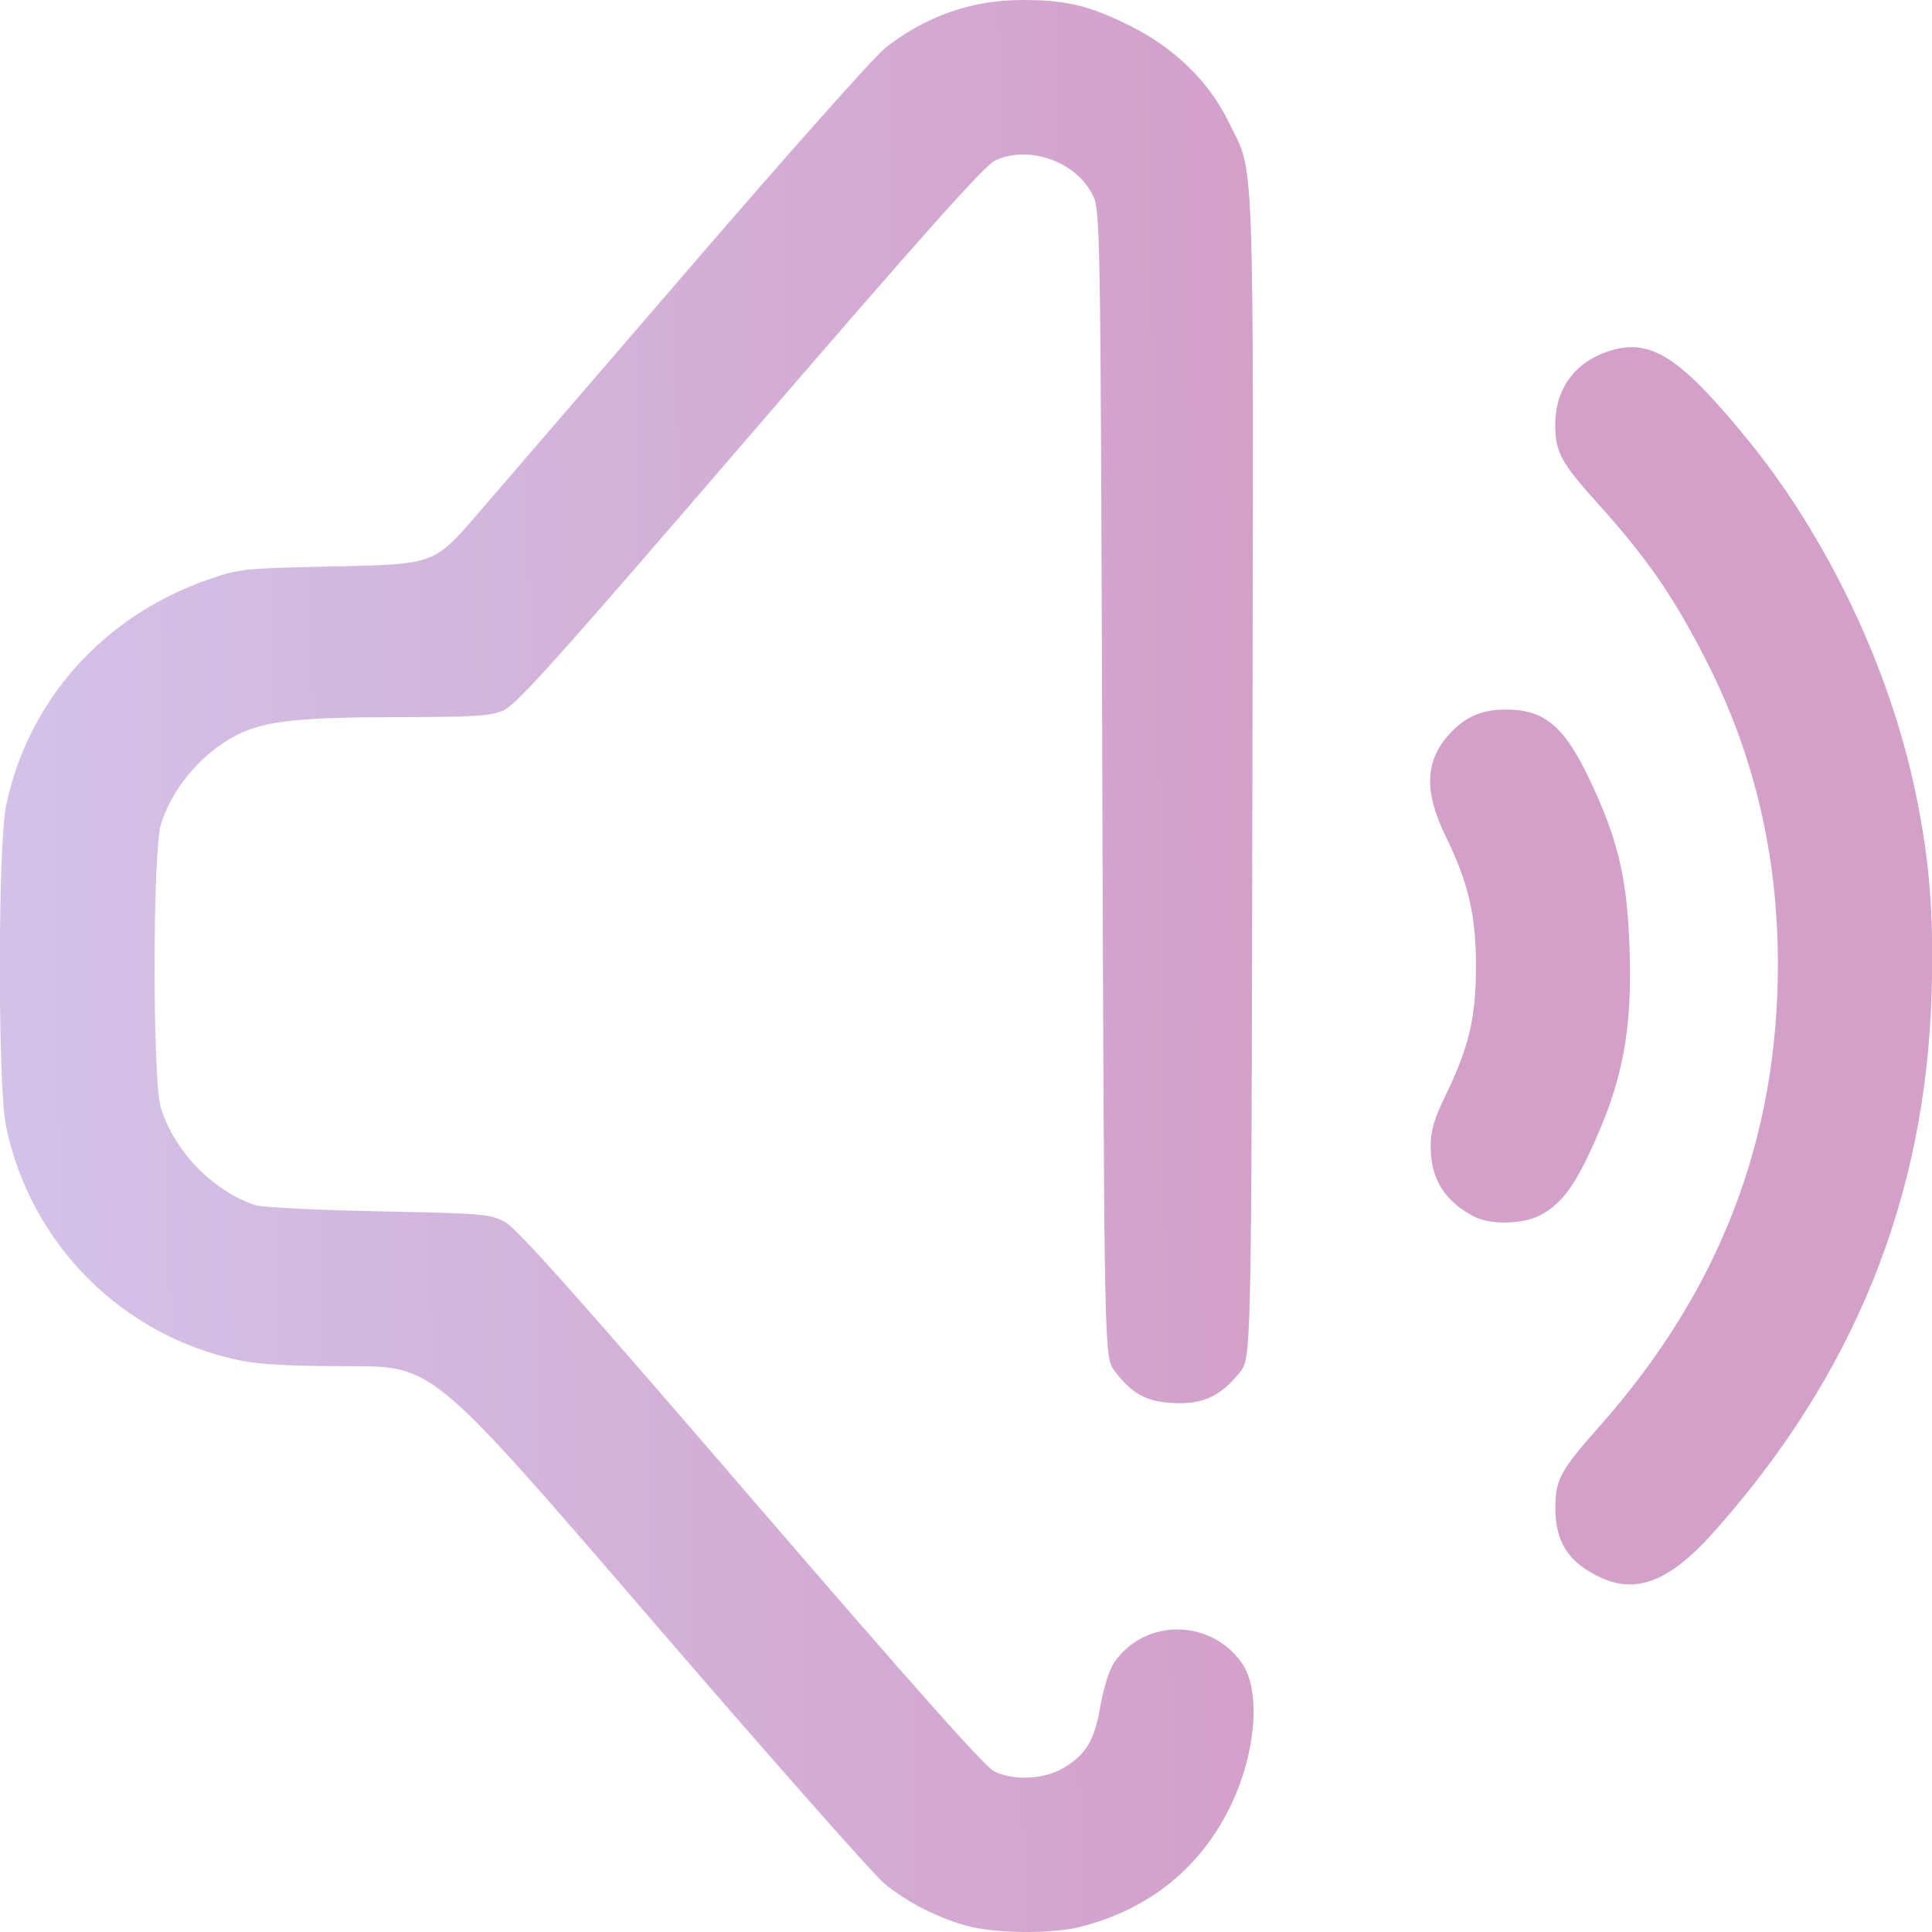
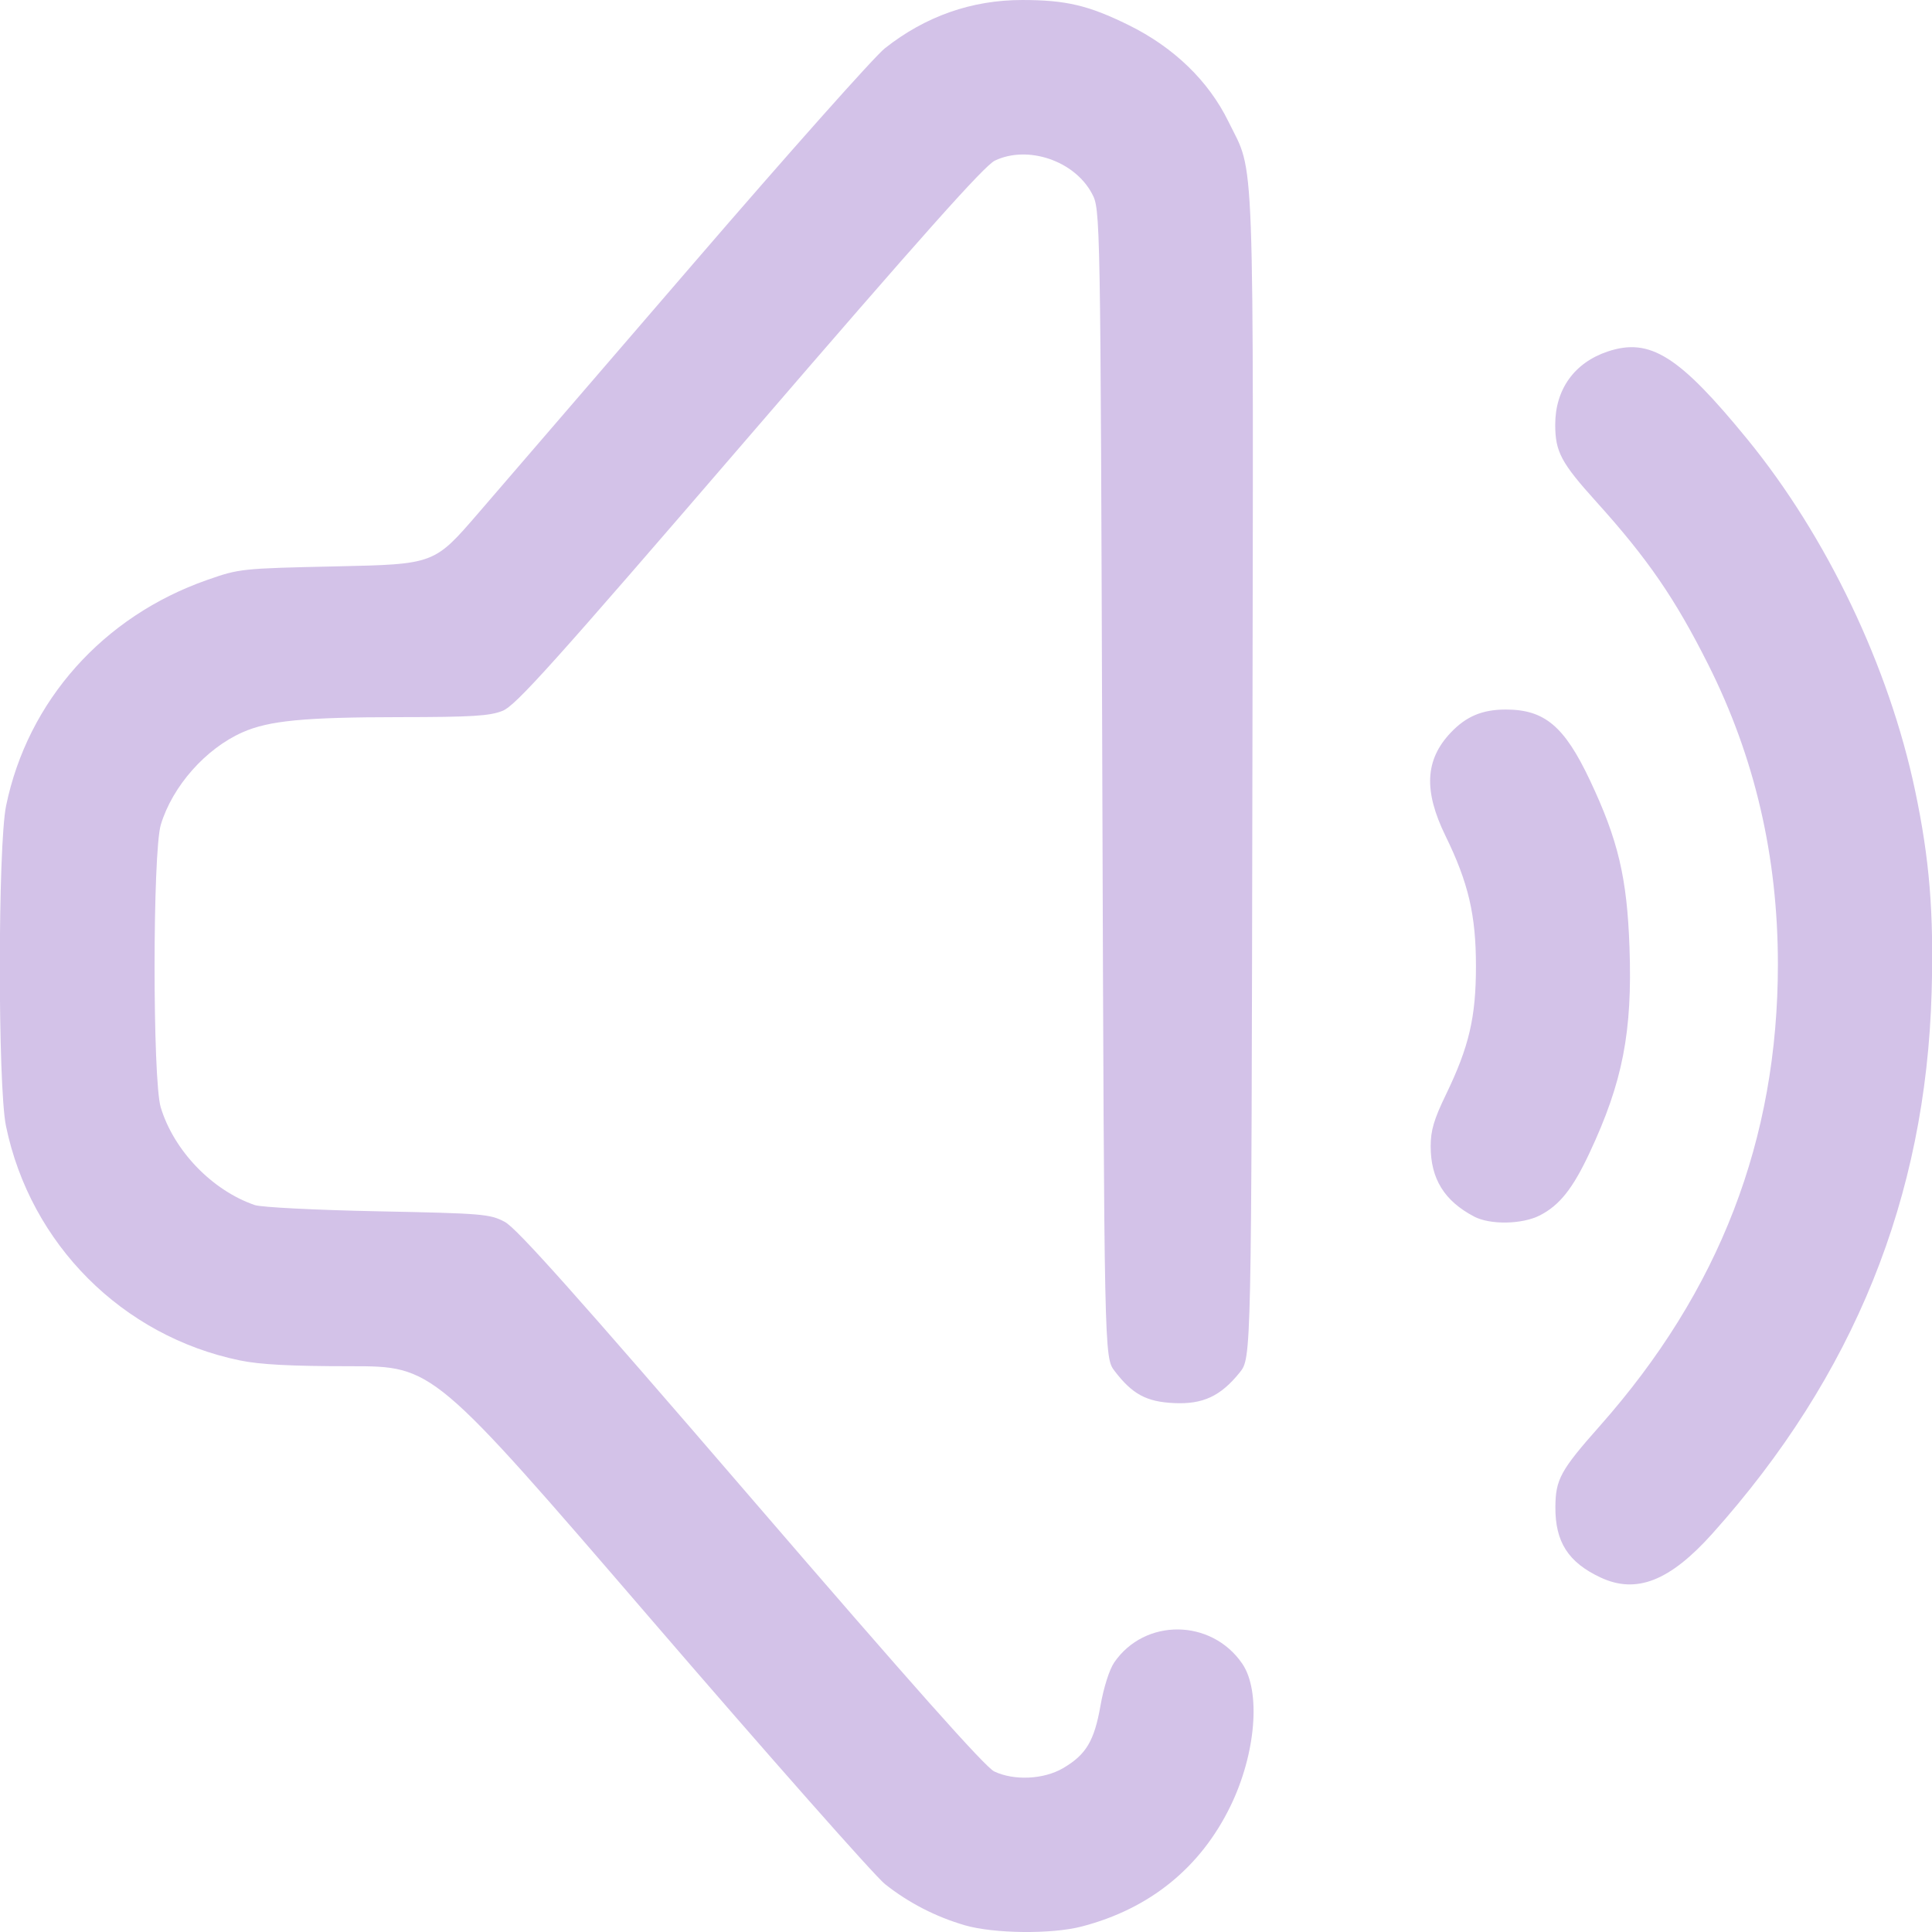
<svg xmlns="http://www.w3.org/2000/svg" xmlns:xlink="http://www.w3.org/1999/xlink" width="512" height="512" viewBox="0 0 135.467 135.467" version="1.1" id="svg1" xml:space="preserve">
  <defs id="defs1">
    <linearGradient id="linearGradient2">
      <stop style="stop-color:#d3c2e8;stop-opacity:1;" offset="0" id="stop2" />
-       <stop style="stop-color:#d3a0ca;stop-opacity:1" offset="1" id="stop3" />
+       <stop style="stop-color:#d3c2e8;stop-opacity:1" offset="1" id="stop3" />
    </linearGradient>
    <linearGradient xlink:href="#linearGradient2" id="linearGradient3" x1="34.836" y1="202.761" x2="128.478" y2="201.471" gradientUnits="userSpaceOnUse" gradientTransform="translate(-4.413462,-84.89423)" />
  </defs>
  <g id="layer1" transform="matrix(0.9376617,0,0,0.9376617,-28.53473,-44.16897)">
    <path style="fill:url(#linearGradient3);fill-opacity:1" d="m 102.562,191.069 c -2.166,-0.632 -4.182,-1.671 -5.943,-3.064 -0.767,-0.607 -8.685,-9.57 -17.596,-19.919 -16.202,-18.816 -16.202,-18.816 -22.378,-18.816 -4.46,0 -6.76,-0.121 -8.278,-0.434 -8.794,-1.816 -15.665,-8.703 -17.488,-17.526 -0.619,-2.996 -0.611,-20.951 0.01,-23.959 1.618,-7.832 7.249,-14.154 15.032,-16.877 2.425,-0.848 2.542,-0.861 9.719,-1.017 7.264,-0.159 7.264,-0.159 10.55,-3.969 1.807,-2.095 9.07,-10.524 16.14,-18.731 7.07,-8.207 13.492,-15.425 14.271,-16.04 3.03,-2.395 6.488,-3.611 10.267,-3.611 3.271,0 4.962,0.398 7.95,1.869 3.393,1.67 5.988,4.179 7.479,7.229 1.988,4.066 1.868,0.77 1.787,48.96 -0.073,43.489 -0.073,43.489 -0.947,44.574 -1.43,1.776 -2.754,2.392 -4.918,2.289 -2.065,-0.098 -3.115,-0.666 -4.439,-2.402 -0.775,-1.017 -0.775,-1.017 -0.917,-43.936 -0.141,-42.92 -0.141,-42.92 -0.782,-44.119 -1.307,-2.447 -4.786,-3.626 -7.251,-2.456 -0.786,0.373 -5.425,5.577 -18.356,20.592 -14.764,17.144 -17.474,20.161 -18.464,20.557 -0.96,0.384 -2.298,0.466 -7.717,0.47 -7.12,0.006 -9.751,0.26 -11.724,1.133 -2.755,1.219 -5.237,4.024 -6.11,6.905 -0.62,2.046 -0.626,19.103 -0.007,21.143 0.982,3.238 3.839,6.207 7.028,7.304 0.486,0.167 4.546,0.373 9.196,0.467 7.871,0.158 8.39,0.201 9.502,0.791 0.894,0.474 5.312,5.425 18.405,20.63 12.053,13.997 17.519,20.145 18.198,20.467 1.485,0.705 3.704,0.599 5.146,-0.246 1.725,-1.011 2.333,-2.03 2.801,-4.69 0.236,-1.343 0.665,-2.691 1.022,-3.212 2.282,-3.33 7.264,-3.286 9.574,0.085 1.409,2.057 1.026,6.729 -0.872,10.64 -2.24,4.615 -6.045,7.698 -11.13,9.018 -2.261,0.587 -6.578,0.539 -8.76,-0.097 z m 47.56,-26 c -2.417,-1.128 -3.399,-2.661 -3.38,-5.275 0.015,-2.064 0.387,-2.744 3.316,-6.049 8.955,-10.105 13.323,-21.427 13.323,-34.533 0,-8.054 -1.723,-15.47 -5.204,-22.402 -2.485,-4.947 -4.527,-7.918 -8.363,-12.169 -2.648,-2.934 -3.084,-3.751 -3.084,-5.783 0,-2.636 1.433,-4.634 3.923,-5.467 3.158,-1.058 5.336,0.31 10.438,6.553 5.953,7.285 10.6,17.018 12.552,26.287 1.075,5.104 1.402,9.094 1.235,15.053 -0.432,15.378 -5.814,28.68 -16.382,40.487 -3.19,3.563 -5.694,4.55 -8.373,3.299 z m -9.46,-26.992 c -2.226,-1.171 -3.246,-2.822 -3.246,-5.253 0,-1.182 0.245,-2.013 1.14,-3.863 1.732,-3.582 2.246,-5.781 2.246,-9.607 0,-3.825 -0.563,-6.235 -2.278,-9.744 -1.646,-3.369 -1.529,-5.689 0.39,-7.716 1.156,-1.222 2.366,-1.73 4.118,-1.73 2.902,0 4.381,1.243 6.292,5.287 2.11,4.466 2.777,7.281 2.96,12.493 0.223,6.335 -0.505,10.076 -2.992,15.381 -1.253,2.673 -2.244,3.917 -3.717,4.669 -1.321,0.674 -3.716,0.715 -4.915,0.084 z" id="path1" />
  </g>
</svg>
